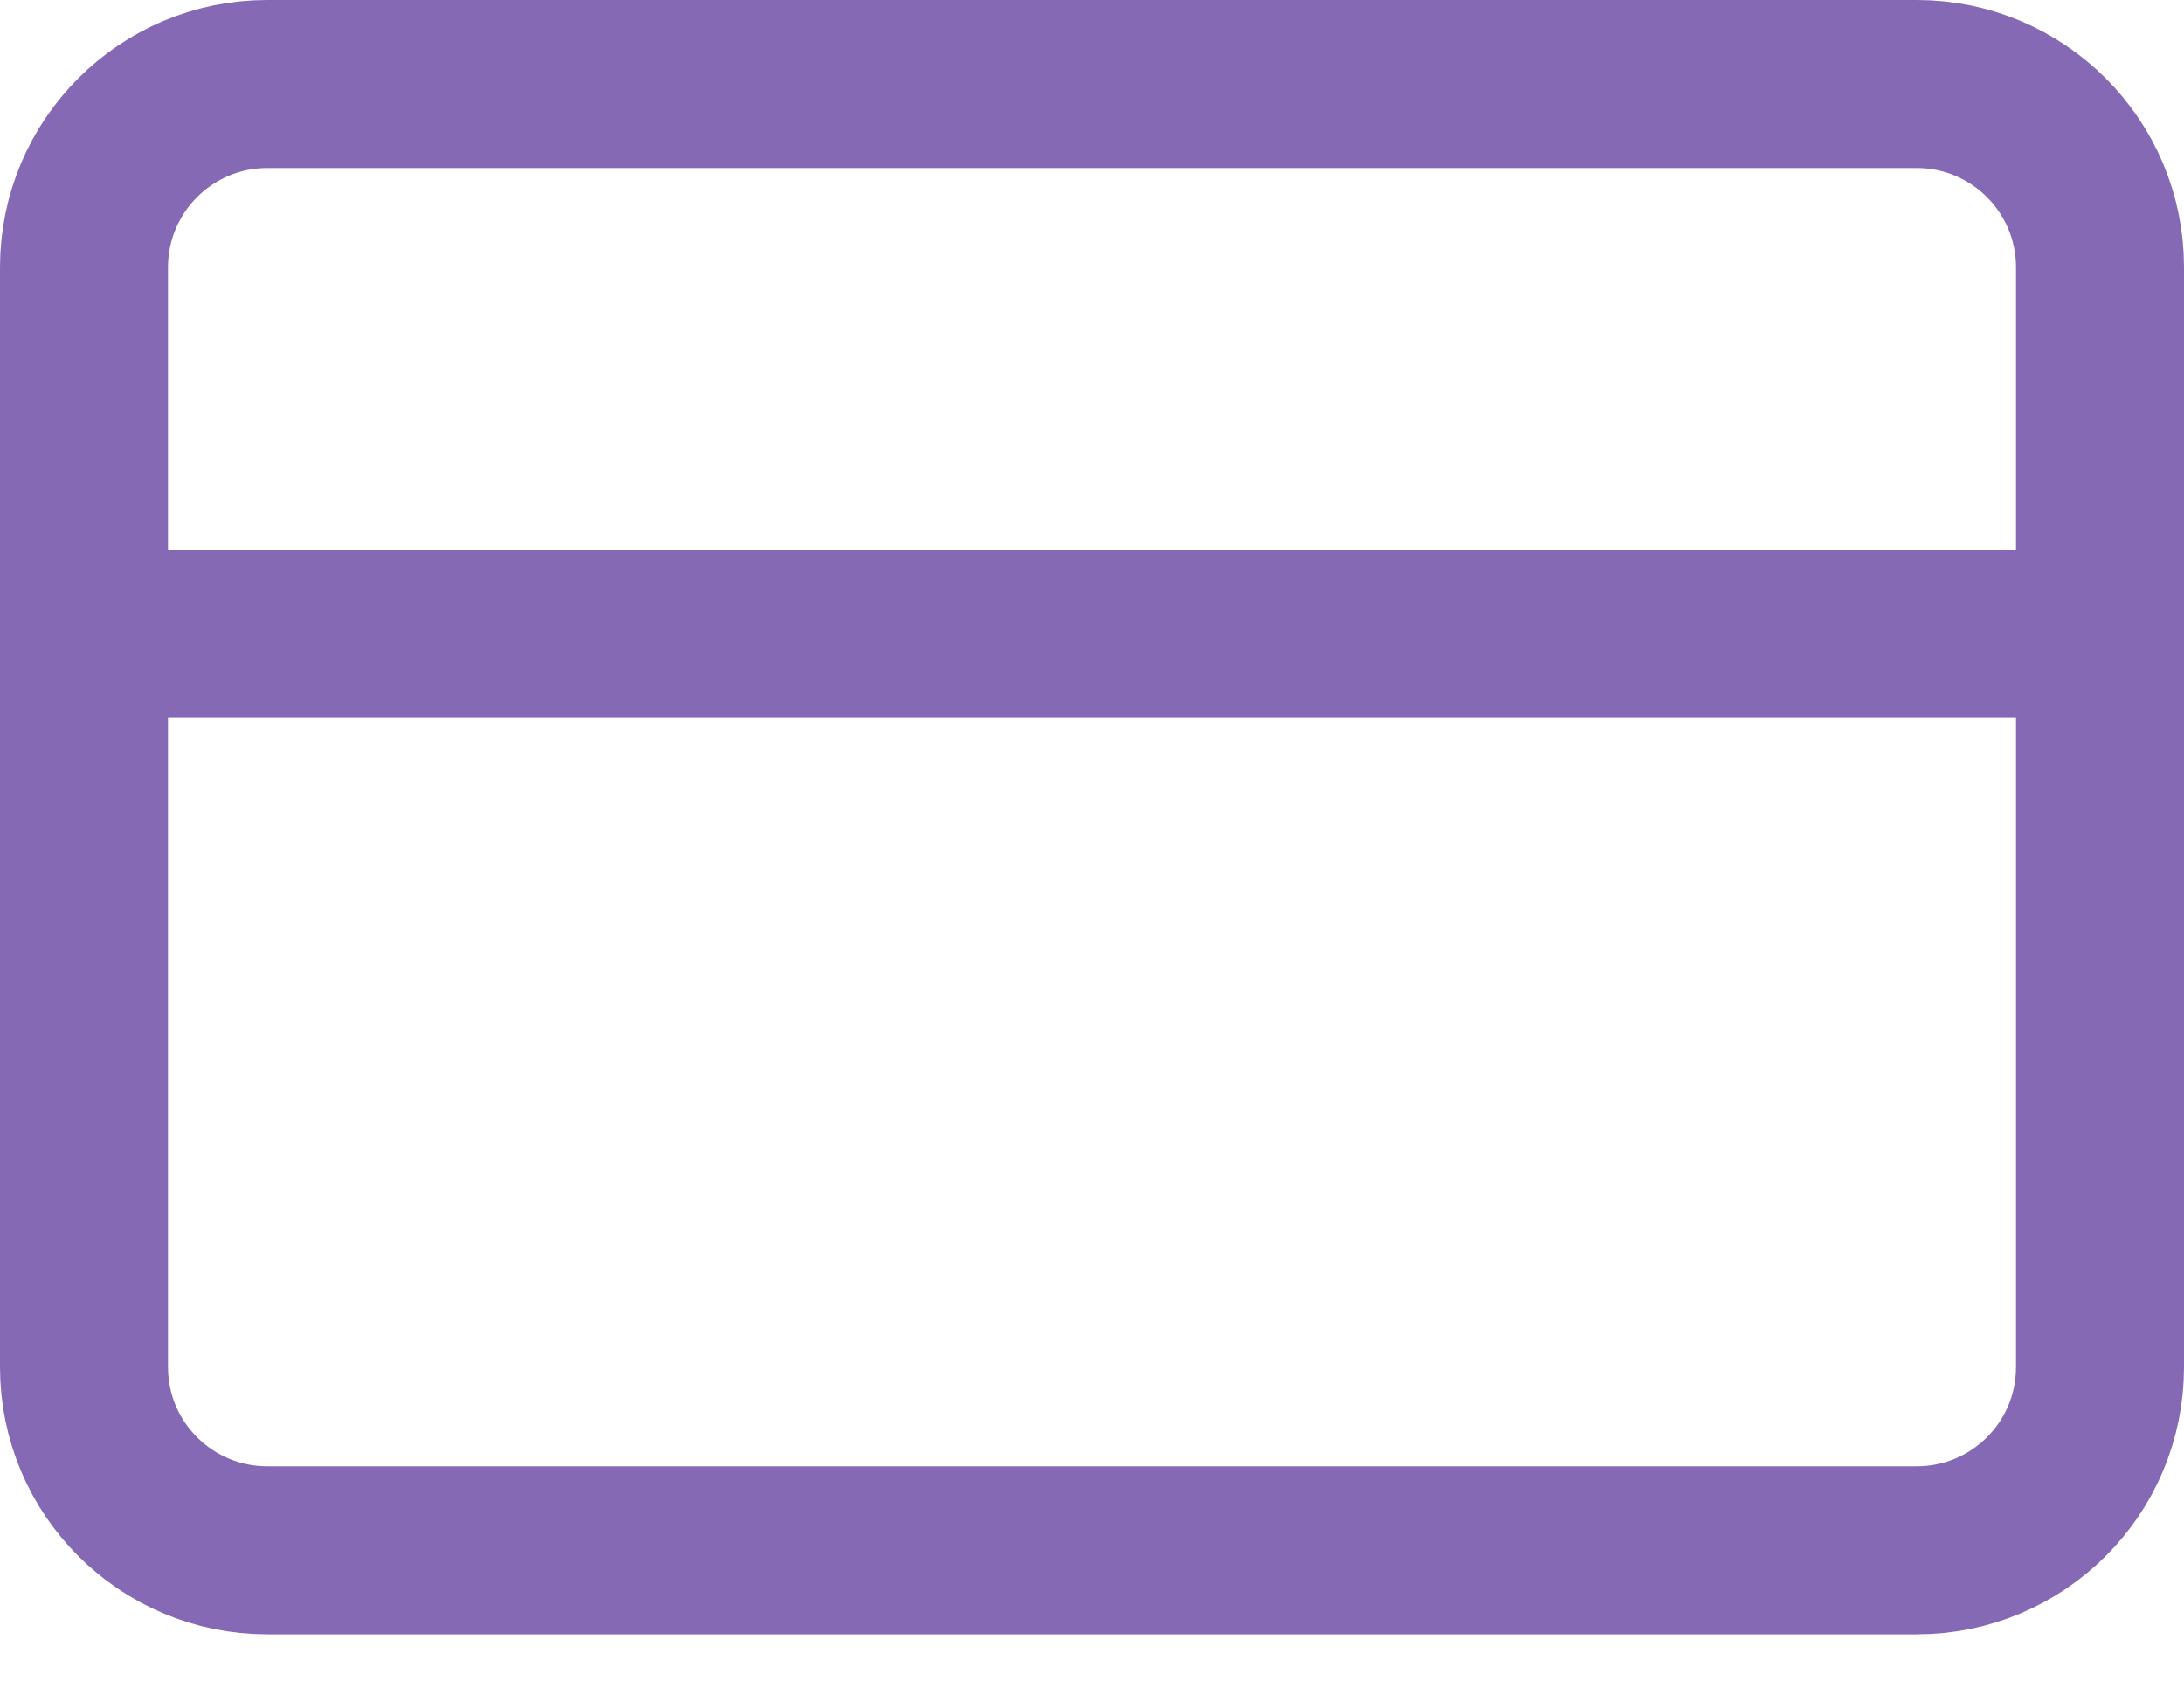
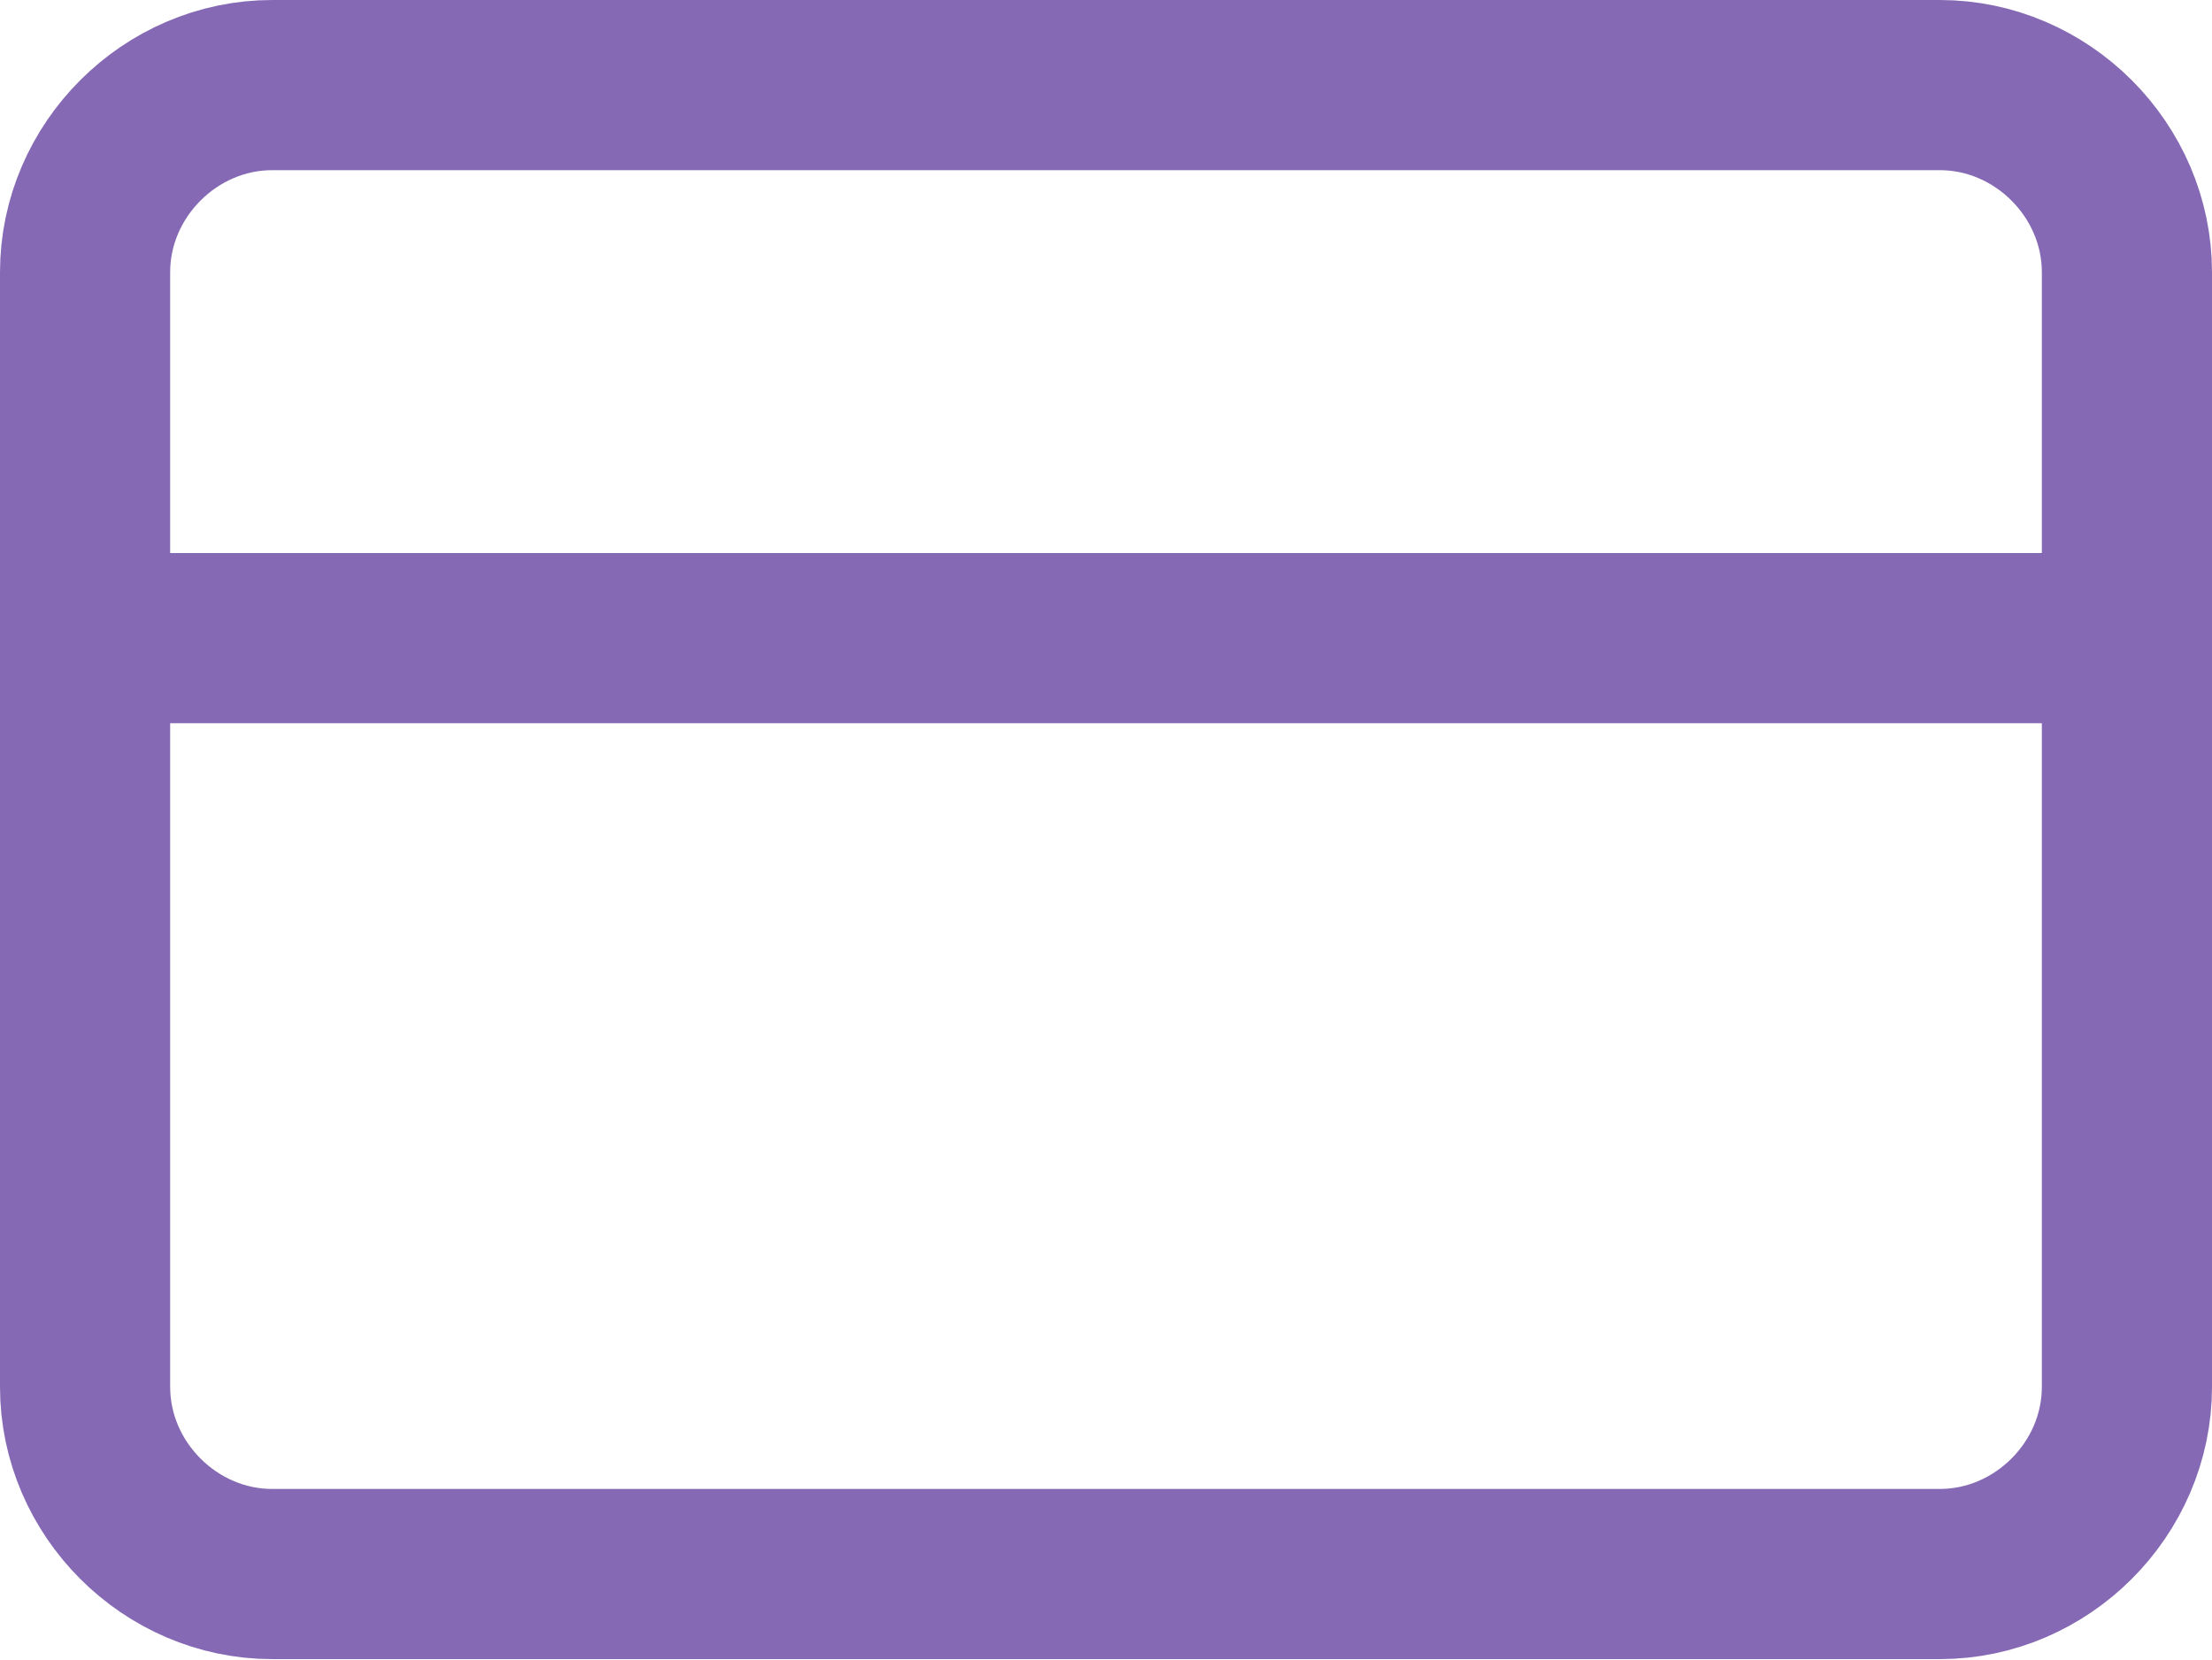
- <svg xmlns="http://www.w3.org/2000/svg" width="26" height="20" viewBox="0 0 26 20" fill="none">
-   <path d="M1 7.545H25M3.182 1H22.818C24.023 1 25 1.977 25 3.182V16.273C25 17.478 24.023 18.454 22.818 18.454H3.182C1.977 18.454 1 17.478 1 16.273V3.182C1 1.977 1.977 1 3.182 1Z" stroke="#8569B4" stroke-width="2" stroke-linecap="round" stroke-linejoin="round" />
+ <svg xmlns="http://www.w3.org/2000/svg" version="1.1" id="Capa_1" x="0px" y="0px" viewBox="0 0 26 19.5" style="enable-background:new 0 0 26 19.5;" xml:space="preserve">
+   <style type="text/css">
+ 	.st0{fill:none;stroke:#8569B4;stroke-width:2;stroke-linecap:round;stroke-linejoin:round;}
+ </style>
+   <path class="st0" d="M1,7.5h24 M3.2,1h19.6C24,1,25,2,25,3.2v13.1c0,1.2-1,2.2-2.2,2.2H3.2c-1.2,0-2.2-1-2.2-2.2V3.2C1,2,2,1,3.2,1z  " />
</svg>
